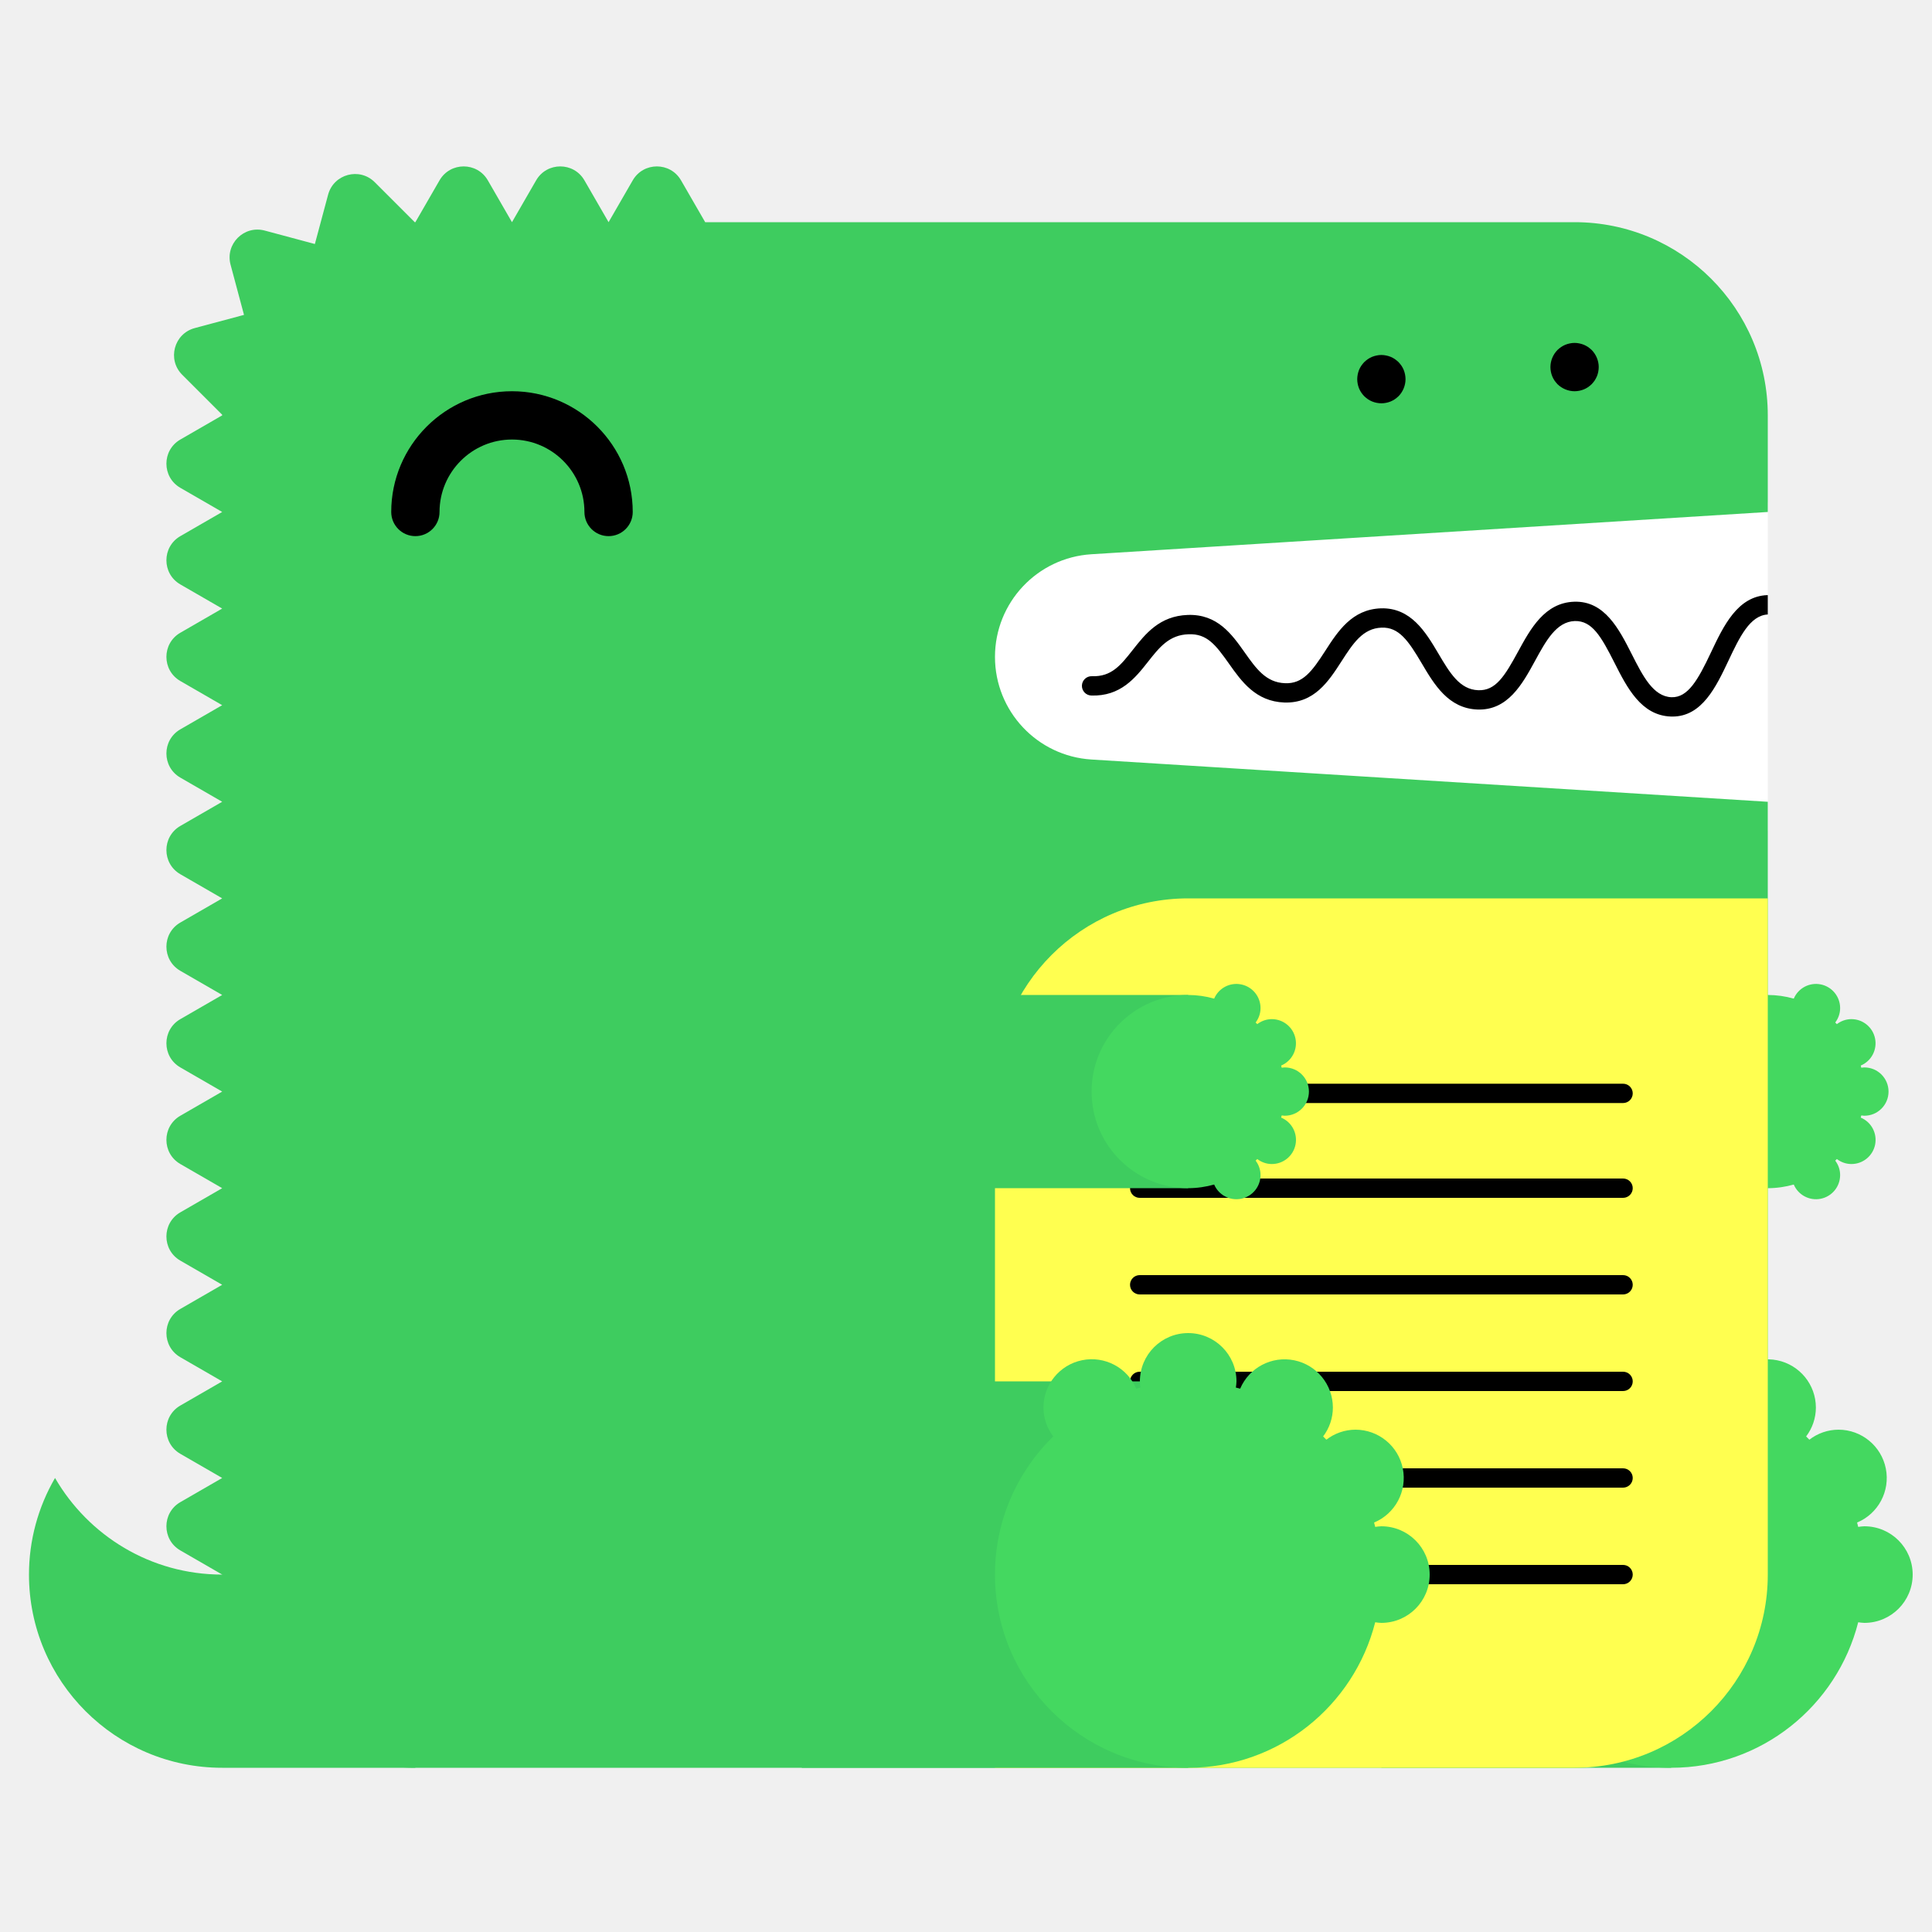
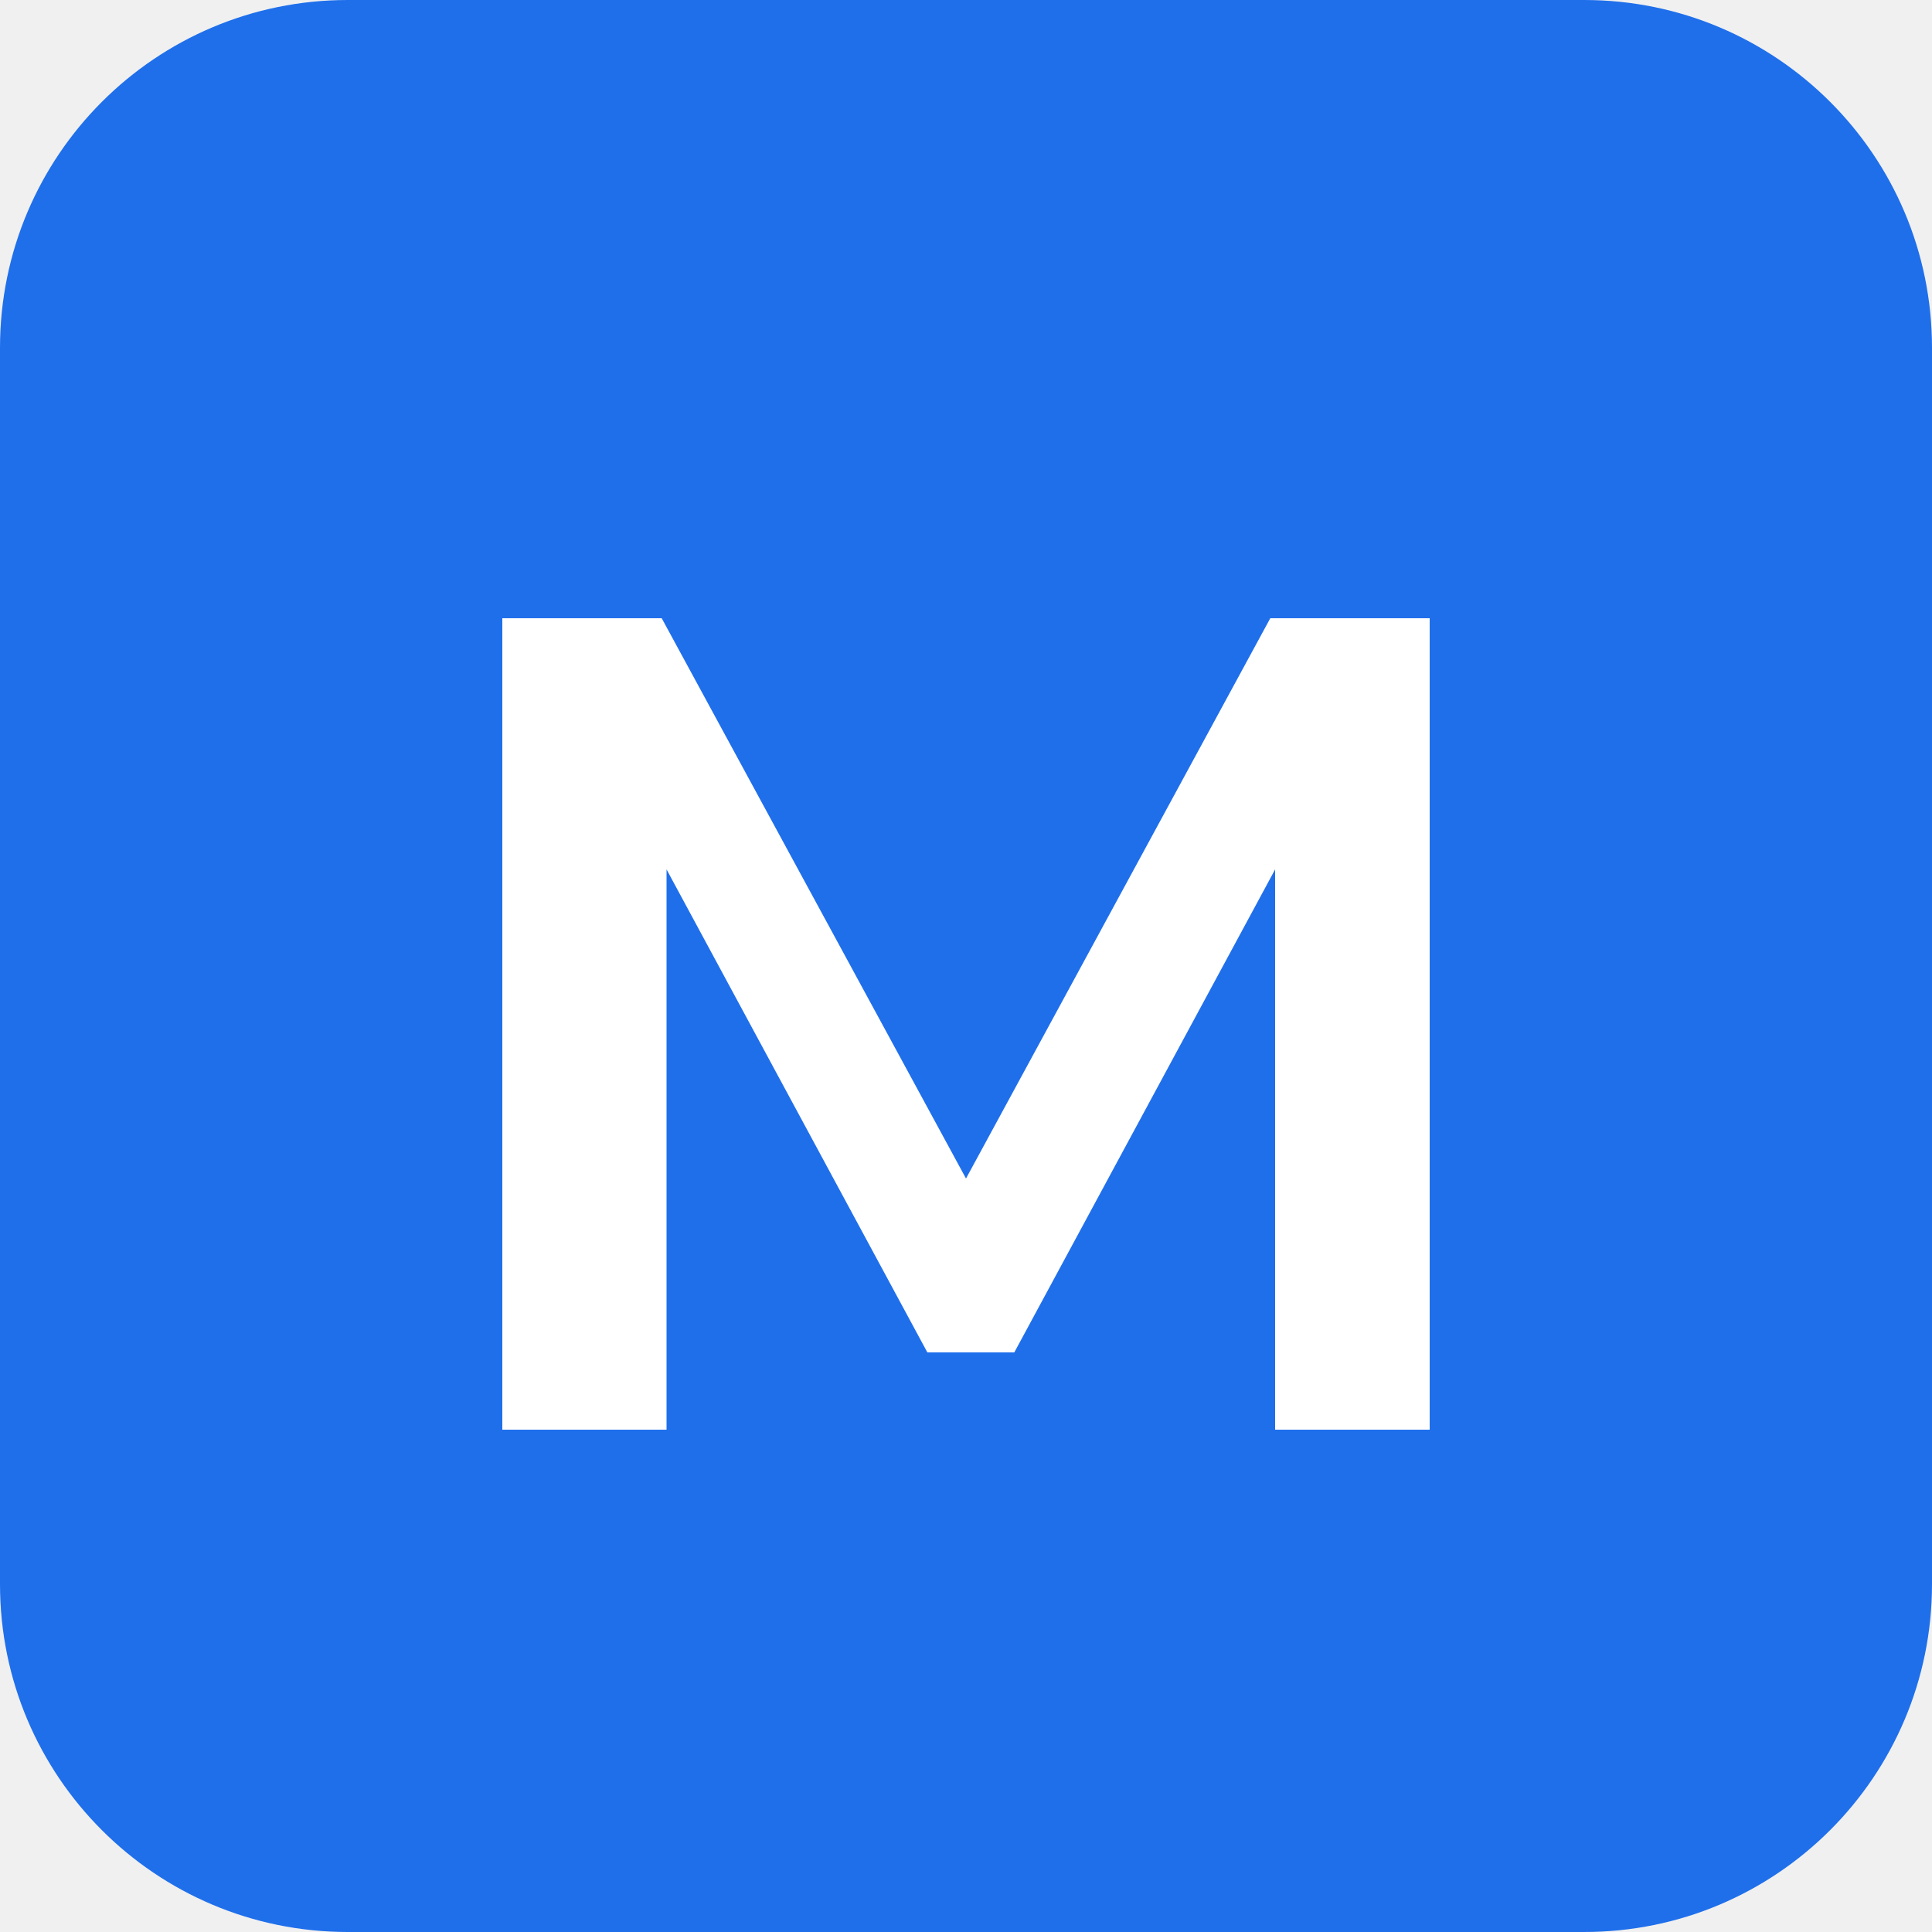
<svg xmlns="http://www.w3.org/2000/svg" width="200" height="200" viewBox="0 0 200 200">
-   <g fill="none" fill-rule="evenodd">
-     <path fill="#FFF" d="M99 52h84v34H99z" />
-     <path d="M23 163c-7.398 0-13.843-4.027-17.303-10A19.886 19.886 0 0 0 3 163c0 11.046 8.954 20 20 20h20v-20H23z" fill="#3ECC5F" />
-     <path d="M112.98 57.376L183 53V43c0-11.046-8.954-20-20-20H73l-2.5-4.33c-1.112-1.925-3.889-1.925-5 0L63 23l-2.5-4.33c-1.111-1.925-3.889-1.925-5 0L53 23l-2.5-4.33c-1.111-1.925-3.889-1.925-5 0L43 23c-.022 0-.042.003-.065.003l-4.142-4.141c-1.57-1.571-4.252-.853-4.828 1.294l-1.369 5.104-5.192-1.392c-2.148-.575-4.111 1.389-3.535 3.536l1.39 5.193-5.102 1.367c-2.148.576-2.867 3.259-1.296 4.83l4.142 4.142c0 .021-.003.042-.003.064l-4.33 2.5c-1.925 1.111-1.925 3.889 0 5L23 53l-4.33 2.5c-1.925 1.111-1.925 3.889 0 5L23 63l-4.33 2.5c-1.925 1.111-1.925 3.889 0 5L23 73l-4.33 2.5c-1.925 1.111-1.925 3.889 0 5L23 83l-4.33 2.5c-1.925 1.111-1.925 3.889 0 5L23 93l-4.33 2.5c-1.925 1.111-1.925 3.889 0 5L23 103l-4.33 2.5c-1.925 1.111-1.925 3.889 0 5L23 113l-4.33 2.5c-1.925 1.111-1.925 3.889 0 5L23 123l-4.33 2.5c-1.925 1.111-1.925 3.889 0 5L23 133l-4.33 2.5c-1.925 1.111-1.925 3.889 0 5L23 143l-4.33 2.5c-1.925 1.111-1.925 3.889 0 5L23 153l-4.33 2.5c-1.925 1.111-1.925 3.889 0 5L23 163c0 11.046 8.954 20 20 20h120c11.046 0 20-8.954 20-20V83l-70.02-4.376A10.645 10.645 0 0 1 103 68c0-5.621 4.37-10.273 9.98-10.624" fill="#3ECC5F" />
-     <path fill="#3ECC5F" d="M143 183h30v-40h-30z" />
-     <path d="M193 158c-.219 0-.428.037-.639.064-.038-.15-.074-.301-.116-.451A5 5 0 0 0 190.32 148a4.96 4.96 0 0 0-3.016 1.036 26.531 26.531 0 0 0-.335-.336 4.955 4.955 0 0 0 1.011-2.987 5 5 0 0 0-9.599-1.959c-.148-.042-.297-.077-.445-.115.027-.211.064-.42.064-.639a5 5 0 0 0-5-5 5 5 0 0 0-5 5c0 .219.037.428.064.639-.148.038-.297.073-.445.115a4.998 4.998 0 0 0-9.599 1.959c0 1.125.384 2.151 1.011 2.987-3.717 3.632-6.031 8.693-6.031 14.3 0 11.046 8.954 20 20 20 9.339 0 17.16-6.41 19.361-15.064.211.027.42.064.639.064a5 5 0 0 0 5-5 5 5 0 0 0-5-5" fill="#44D860" />
-     <path fill="#3ECC5F" d="M153 123h30v-20h-30z" />
-     <path d="M193 115.5a2.5 2.5 0 1 0 0-5c-.109 0-.214.019-.319.032-.02-.075-.037-.15-.058-.225a2.501 2.501 0 0 0-.963-4.807c-.569 0-1.088.197-1.508.518a6.653 6.653 0 0 0-.168-.168c.314-.417.506-.931.506-1.494a2.5 2.5 0 0 0-4.8-.979A9.987 9.987 0 0 0 183 103c-5.522 0-10 4.478-10 10s4.478 10 10 10c.934 0 1.833-.138 2.69-.377a2.5 2.5 0 0 0 4.8-.979c0-.563-.192-1.077-.506-1.494.057-.055.113-.111.168-.168.42.321.939.518 1.508.518a2.5 2.5 0 0 0 .963-4.807c.021-.074.038-.15.058-.225.105.013.21.032.319.032" fill="#44D860" />
-     <path d="M63 55.5a2.5 2.5 0 0 1-2.5-2.5c0-4.136-3.364-7.5-7.5-7.5s-7.5 3.364-7.5 7.5a2.5 2.5 0 1 1-5 0c0-6.893 5.607-12.5 12.5-12.5S65.5 46.107 65.5 53a2.5 2.5 0 0 1-2.5 2.5" fill="#000" />
-     <path d="M103 183h60c11.046 0 20-8.954 20-20V93h-60c-11.046 0-20 8.954-20 20v70z" fill="#FFFF50" />
-     <path d="M168.02 124h-50.04a1 1 0 1 1 0-2h50.04a1 1 0 1 1 0 2m0 20h-50.04a1 1 0 1 1 0-2h50.04a1 1 0 1 1 0 2m0 20h-50.04a1 1 0 1 1 0-2h50.04a1 1 0 1 1 0 2m0-49.814h-50.04a1 1 0 1 1 0-2h50.04a1 1 0 1 1 0 2m0 19.814h-50.04a1 1 0 1 1 0-2h50.04a1 1 0 1 1 0 2m0 20h-50.04a1 1 0 1 1 0-2h50.04a1 1 0 1 1 0 2M183 61.611c-.012 0-.022-.006-.034-.005-3.09.105-4.552 3.196-5.842 5.923-1.346 2.85-2.387 4.703-4.093 4.647-1.889-.068-2.969-2.202-4.113-4.46-1.314-2.594-2.814-5.536-5.963-5.426-3.046.104-4.513 2.794-5.807 5.167-1.377 2.528-2.314 4.065-4.121 3.994-1.927-.07-2.951-1.805-4.136-3.813-1.321-2.236-2.848-4.75-5.936-4.664-2.994.103-4.465 2.385-5.763 4.4-1.373 2.13-2.335 3.428-4.165 3.351-1.973-.07-2.992-1.51-4.171-3.177-1.324-1.873-2.816-3.993-5.895-3.89-2.928.1-4.399 1.97-5.696 3.618-1.232 1.564-2.194 2.802-4.229 2.724a1 1 0 0 0-.072 2c3.017.101 4.545-1.8 5.872-3.487 1.177-1.496 2.193-2.787 4.193-2.855 1.926-.082 2.829 1.115 4.195 3.045 1.297 1.834 2.769 3.914 5.731 4.021 3.103.104 4.596-2.215 5.918-4.267 1.182-1.834 2.202-3.417 4.15-3.484 1.793-.067 2.769 1.35 4.145 3.681 1.297 2.197 2.766 4.686 5.787 4.796 3.125.108 4.634-2.62 5.949-5.035 1.139-2.088 2.214-4.06 4.119-4.126 1.793-.042 2.728 1.595 4.111 4.33 1.292 2.553 2.757 5.445 5.825 5.556l.169.003c3.064 0 4.518-3.075 5.805-5.794 1.139-2.41 2.217-4.68 4.067-4.773v-2z" fill="#000" />
-     <path fill="#3ECC5F" d="M83 183h40v-40H83z" />
-     <path d="M143 158c-.219 0-.428.037-.639.064-.038-.15-.074-.301-.116-.451A5 5 0 0 0 140.32 148a4.96 4.96 0 0 0-3.016 1.036 26.531 26.531 0 0 0-.335-.336 4.955 4.955 0 0 0 1.011-2.987 5 5 0 0 0-9.599-1.959c-.148-.042-.297-.077-.445-.115.027-.211.064-.42.064-.639a5 5 0 0 0-5-5 5 5 0 0 0-5 5c0 .219.037.428.064.639-.148.038-.297.073-.445.115a4.998 4.998 0 0 0-9.599 1.959c0 1.125.384 2.151 1.011 2.987-3.717 3.632-6.031 8.693-6.031 14.3 0 11.046 8.954 20 20 20 9.339 0 17.16-6.41 19.361-15.064.211.027.42.064.639.064a5 5 0 0 0 5-5 5 5 0 0 0-5-5" fill="#44D860" />
-     <path fill="#3ECC5F" d="M83 123h40v-20H83z" />
-     <path d="M133 115.5a2.5 2.5 0 1 0 0-5c-.109 0-.214.019-.319.032-.02-.075-.037-.15-.058-.225a2.501 2.501 0 0 0-.963-4.807c-.569 0-1.088.197-1.508.518a6.653 6.653 0 0 0-.168-.168c.314-.417.506-.931.506-1.494a2.5 2.5 0 0 0-4.8-.979A9.987 9.987 0 0 0 123 103c-5.522 0-10 4.478-10 10s4.478 10 10 10c.934 0 1.833-.138 2.69-.377a2.5 2.5 0 0 0 4.8-.979c0-.563-.192-1.077-.506-1.494.057-.055.113-.111.168-.168.42.321.939.518 1.508.518a2.5 2.5 0 0 0 .963-4.807c.021-.074.038-.15.058-.225.105.013.21.032.319.032" fill="#44D860" />
-     <path d="M143 41.75c-.16 0-.33-.02-.49-.05a2.52 2.52 0 0 1-.47-.14c-.15-.06-.29-.14-.431-.23-.13-.09-.259-.2-.38-.31-.109-.12-.219-.24-.309-.38s-.17-.28-.231-.43a2.619 2.619 0 0 1-.189-.96c0-.16.02-.33.05-.49.03-.16.08-.31.139-.47.061-.15.141-.29.231-.43.09-.13.2-.26.309-.38.121-.11.25-.22.38-.31.141-.09.281-.17.431-.23.149-.06.31-.11.47-.14.32-.07.65-.07.98 0 .159.03.32.08.47.14.149.06.29.14.43.23.13.09.259.2.38.31.11.12.22.25.31.38.09.14.17.28.23.43.06.16.11.31.14.47.029.16.05.33.05.49 0 .66-.271 1.31-.73 1.77-.121.11-.25.22-.38.31-.14.09-.281.17-.43.23a2.565 2.565 0 0 1-.96.19m20-1.25c-.66 0-1.3-.27-1.771-.73a3.802 3.802 0 0 1-.309-.38c-.09-.14-.17-.28-.231-.43a2.619 2.619 0 0 1-.189-.96c0-.66.27-1.3.729-1.77.121-.11.25-.22.38-.31.141-.09.281-.17.431-.23.149-.06.31-.11.47-.14.32-.07.66-.07.98 0 .159.03.32.08.47.14.149.06.29.14.43.23.13.09.259.2.38.31.459.47.73 1.11.73 1.77 0 .16-.021.33-.05.49-.03.16-.08.32-.14.47-.07.15-.14.29-.23.43-.09.13-.2.26-.31.38-.121.11-.25.22-.38.31-.14.09-.281.17-.43.23a2.565 2.565 0 0 1-.96.19" fill="#000" />
-   </g>
+   <rect width="200" height="200" rx="36" fill="#1F6FEB" />
+   <path d="M52 148V64h16.5l31.5 58 31.5-58H148v84h-16v-58l-27 50h-9l-27-50v58H52z" fill="#FFFFFF" />
</svg>
